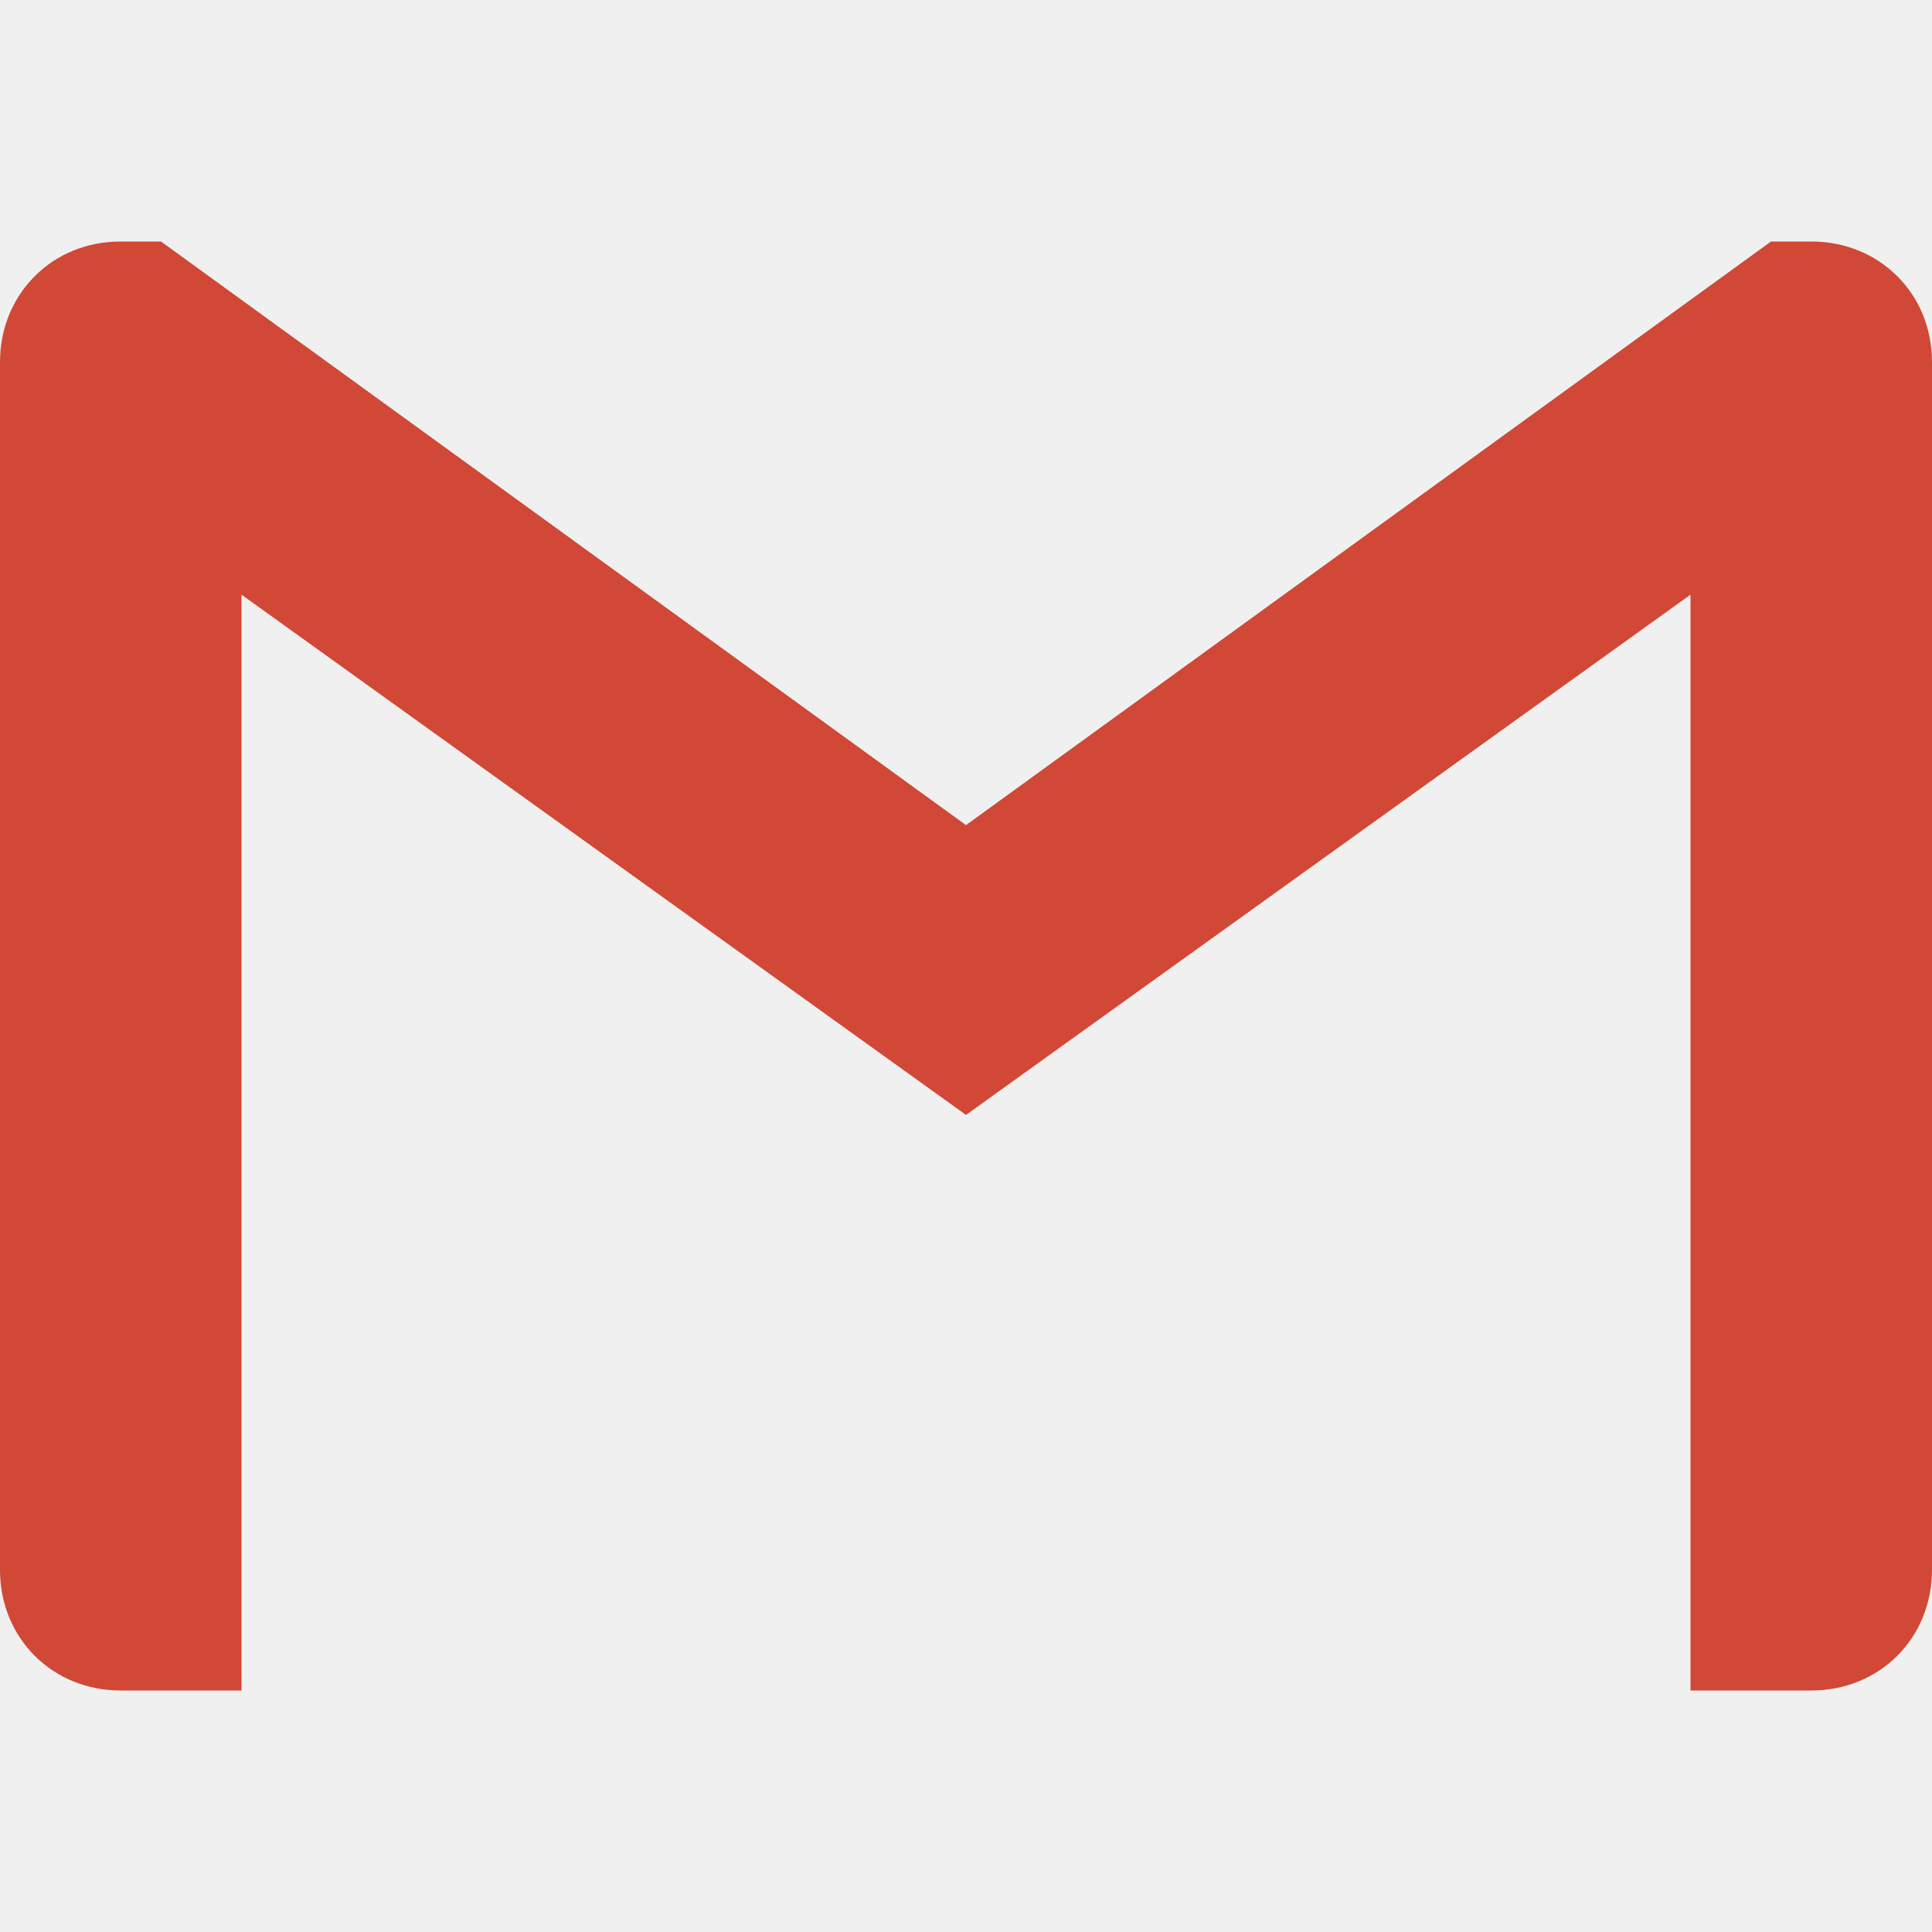
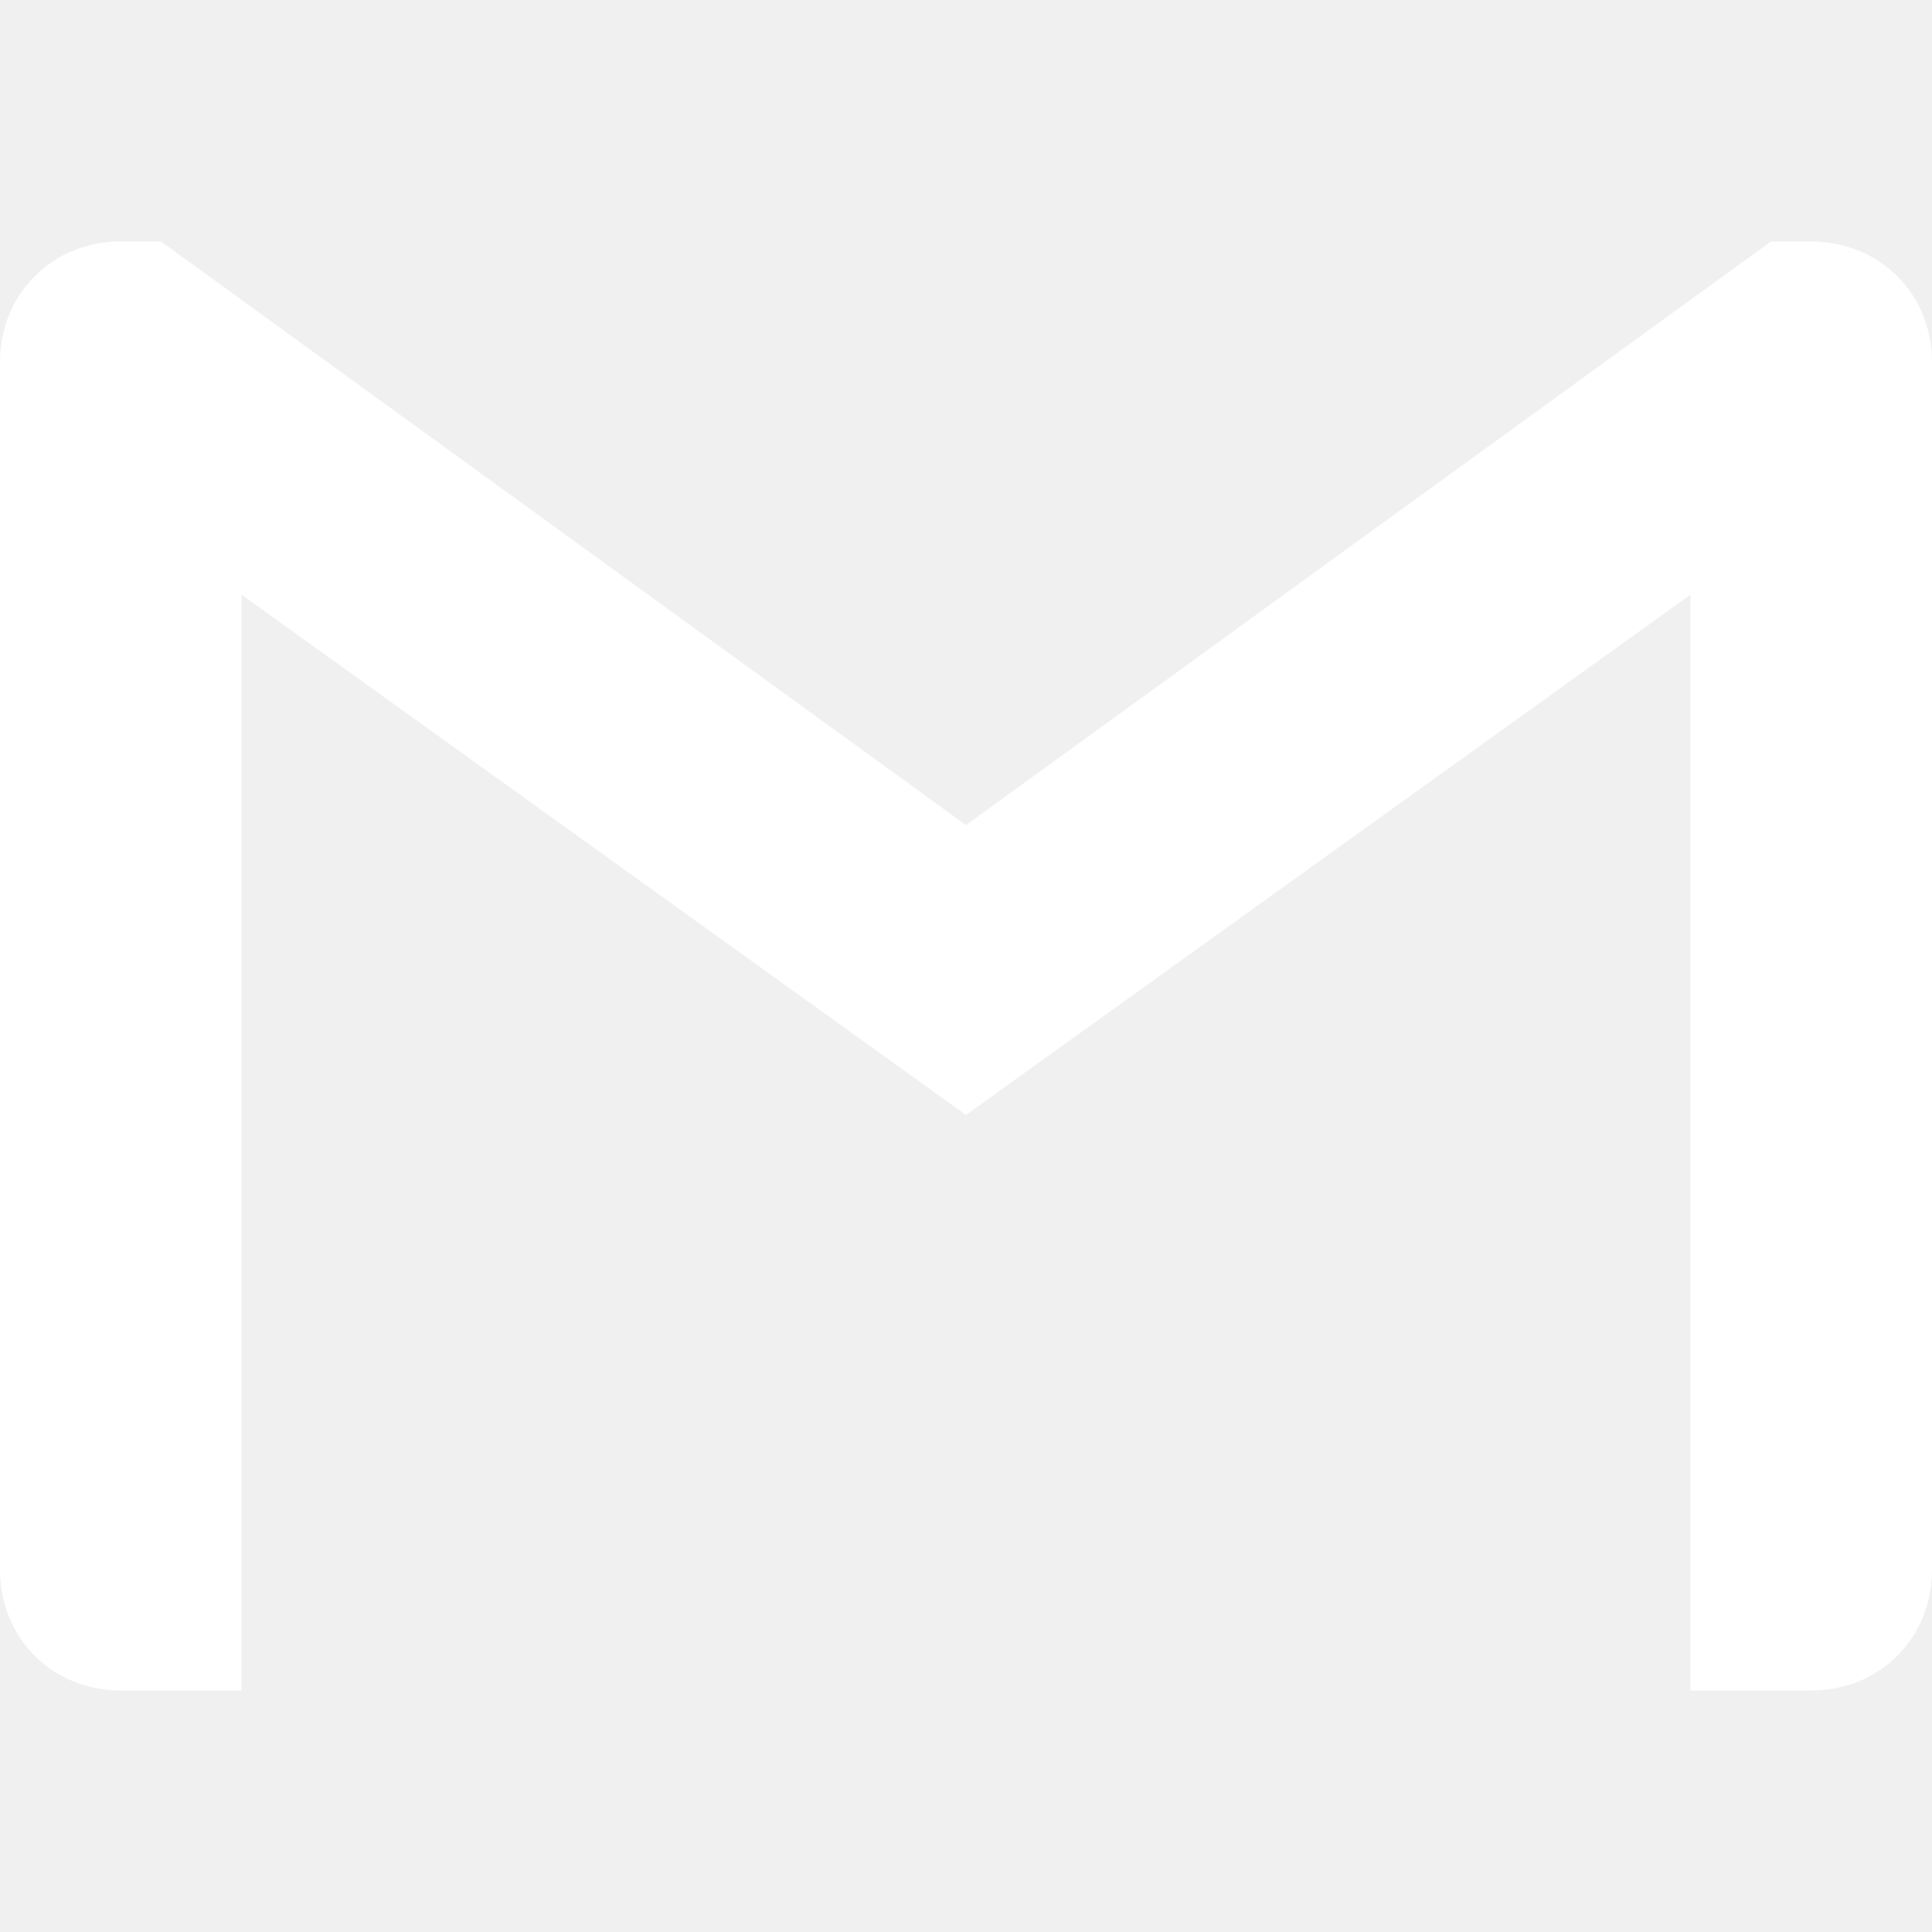
- <svg xmlns="http://www.w3.org/2000/svg" role="img" fill="#D14836" viewBox="0 0 24 24">
+ <svg xmlns="http://www.w3.org/2000/svg" role="img" fill="#FFFFFF" viewBox="0 0 24 24">
  <path d="M24 4.5v15c0 .85-.65 1.5-1.5 1.5H21V7.387l-9 6.463-9-6.463V21H1.5C.649 21 0 20.35 0 19.5v-15c0-.425.162-.8.431-1.068C.7 3.16 1.076 3 1.5 3H2l10 7.25L22 3h.5c.425 0 .8.162 1.069.432.27.268.431.643.431 1.068z" />
</svg>
